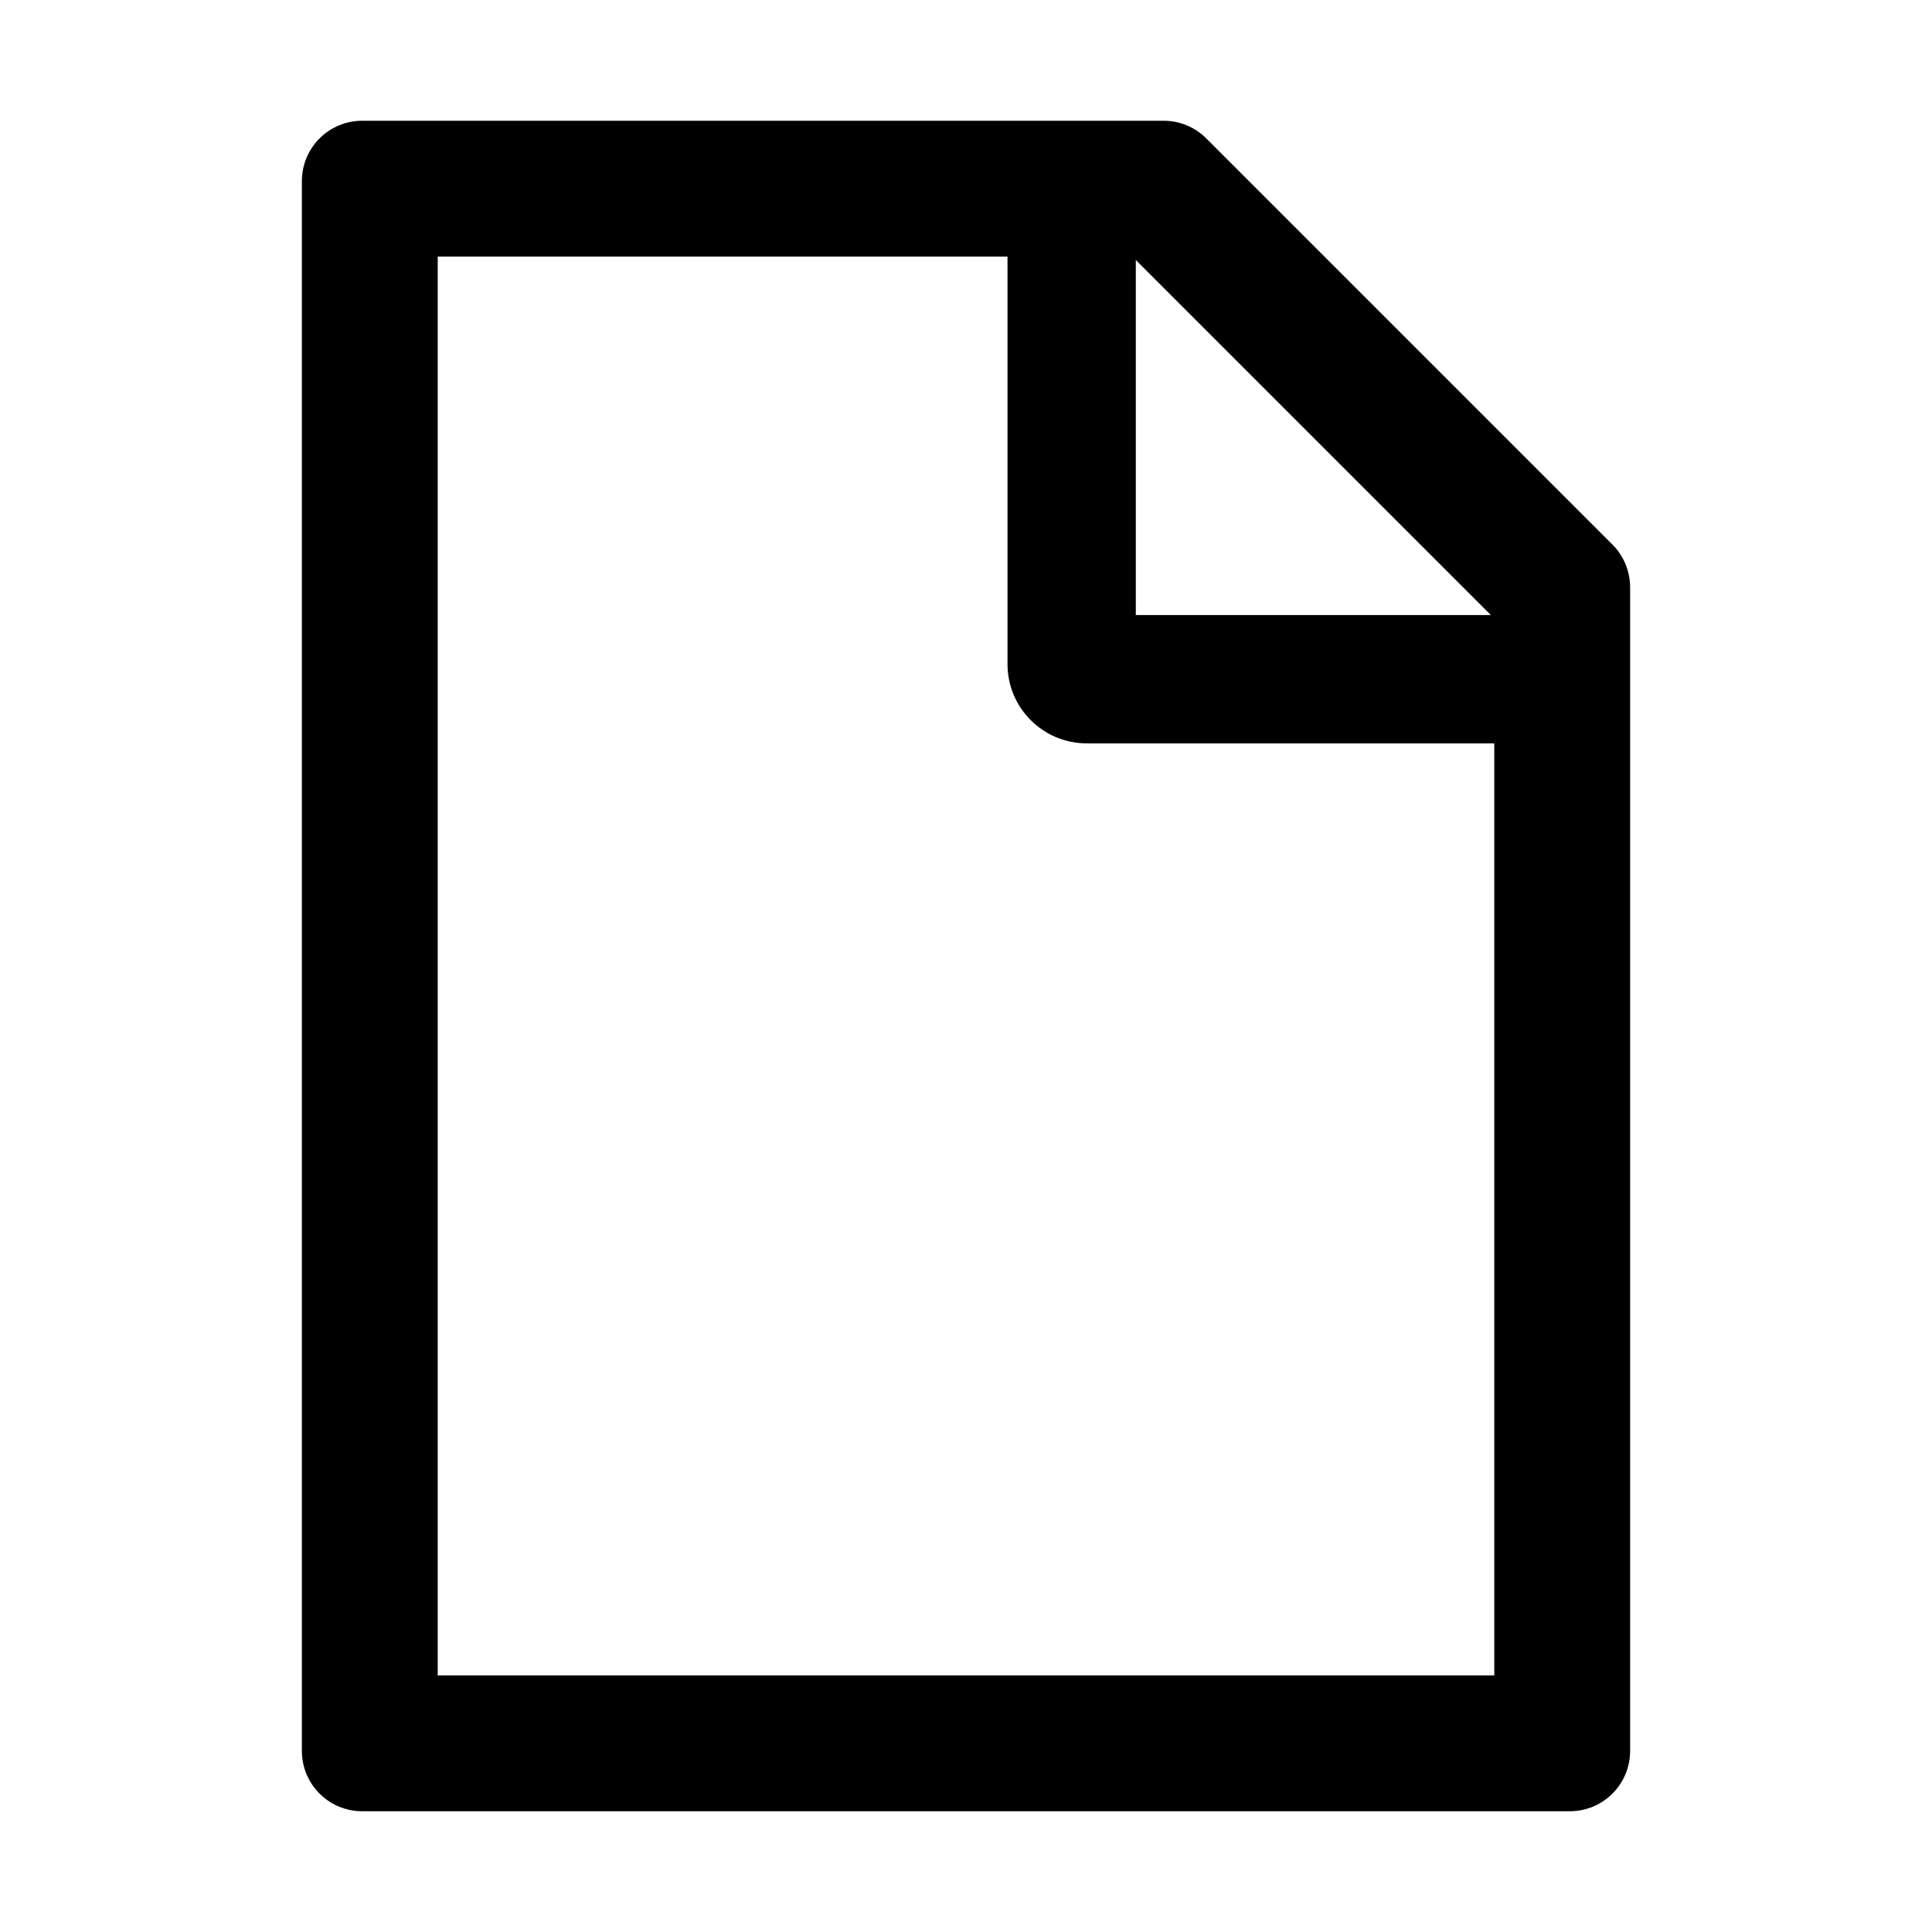
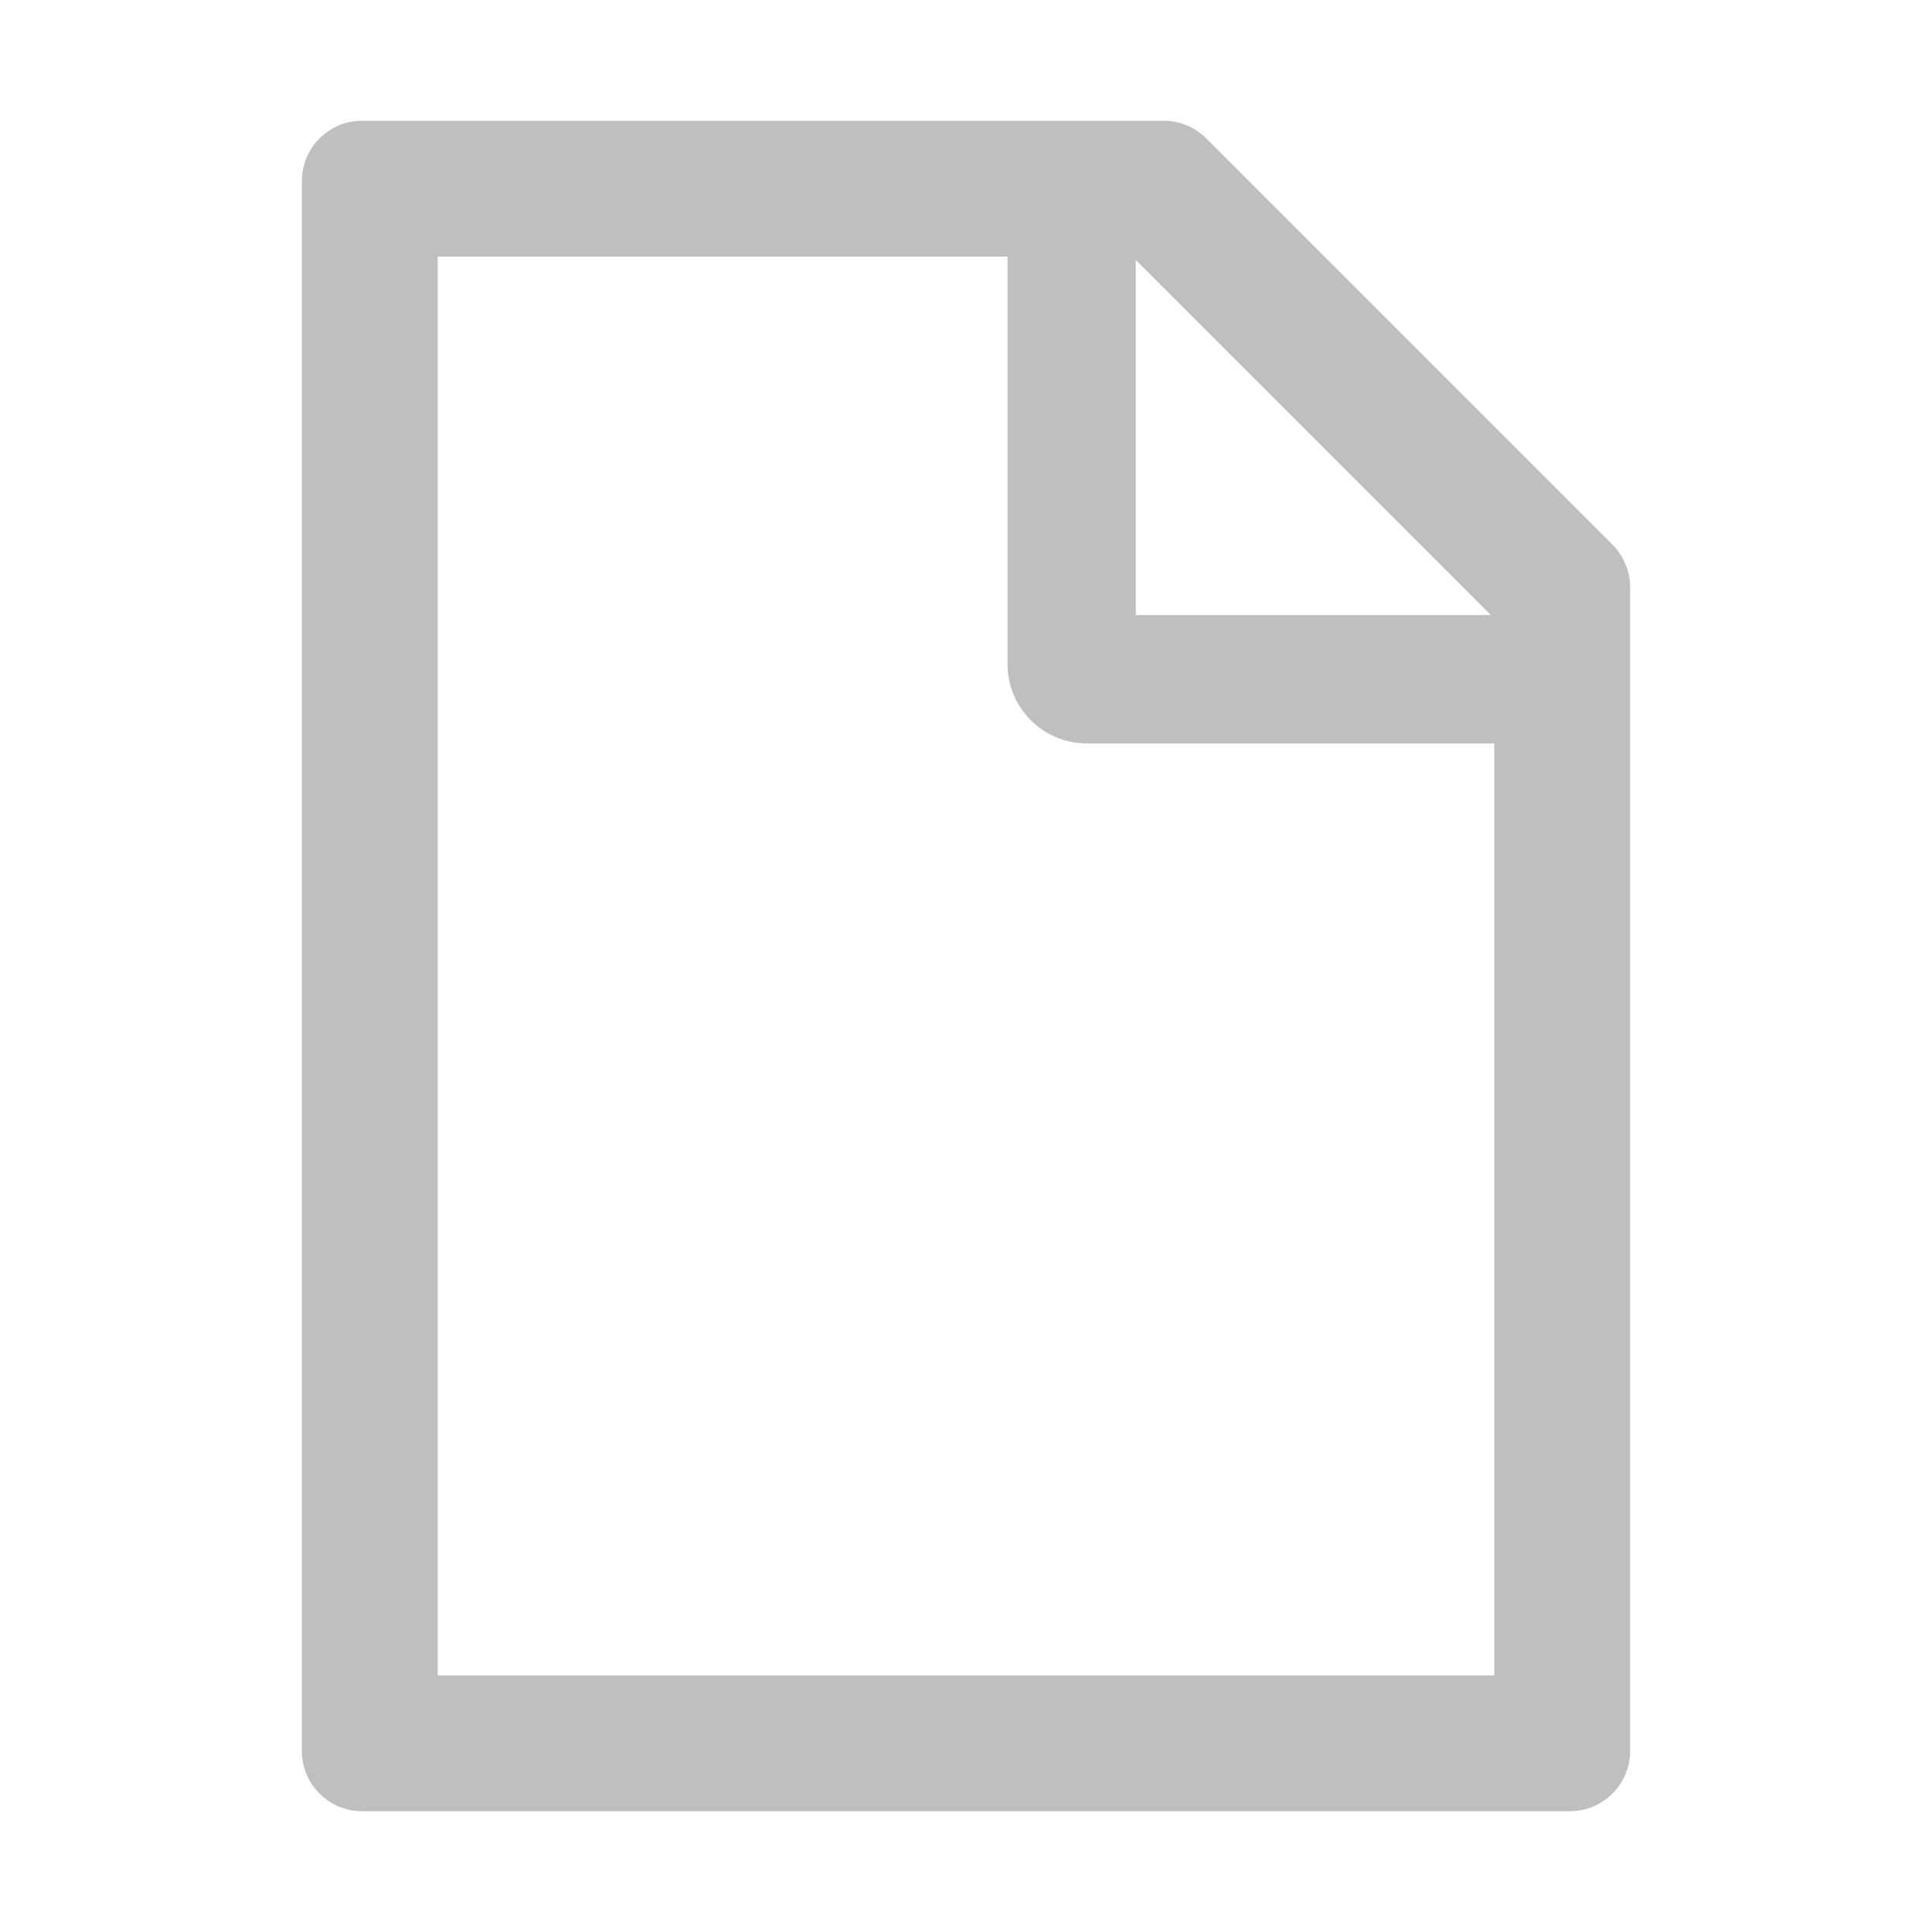
<svg xmlns="http://www.w3.org/2000/svg" viewBox="0 0 1024 1024">
-   <path d="M854.6 288.6L639.4 73.4c-6-6-14.1-9.4-22.6-9.4H192c-17.7 0-32 14.3-32 32v832c0 17.7 14.3 32 32 32h640c17.7 0 32-14.3 32-32V311.3c0-8.5-3.4-16.7-9.4-22.7zM790.2 326H602V137.8L790.2 326zm1.8 562H232V136h302v216a42 42 0 0 0 42 42h216v494z" fill="currentColor" />
+   <path d="M854.6 288.6L639.4 73.4c-6-6-14.1-9.4-22.6-9.4H192c-17.7 0-32 14.3-32 32v832c0 17.7 14.3 32 32 32h640c17.7 0 32-14.3 32-32V311.3c0-8.5-3.4-16.7-9.4-22.7zM790.2 326H602V137.8L790.2 326zm1.8 562H232V136h302v216a42 42 0 0 0 42 42h216v494z" fill="#bfbfbf" />
</svg>
